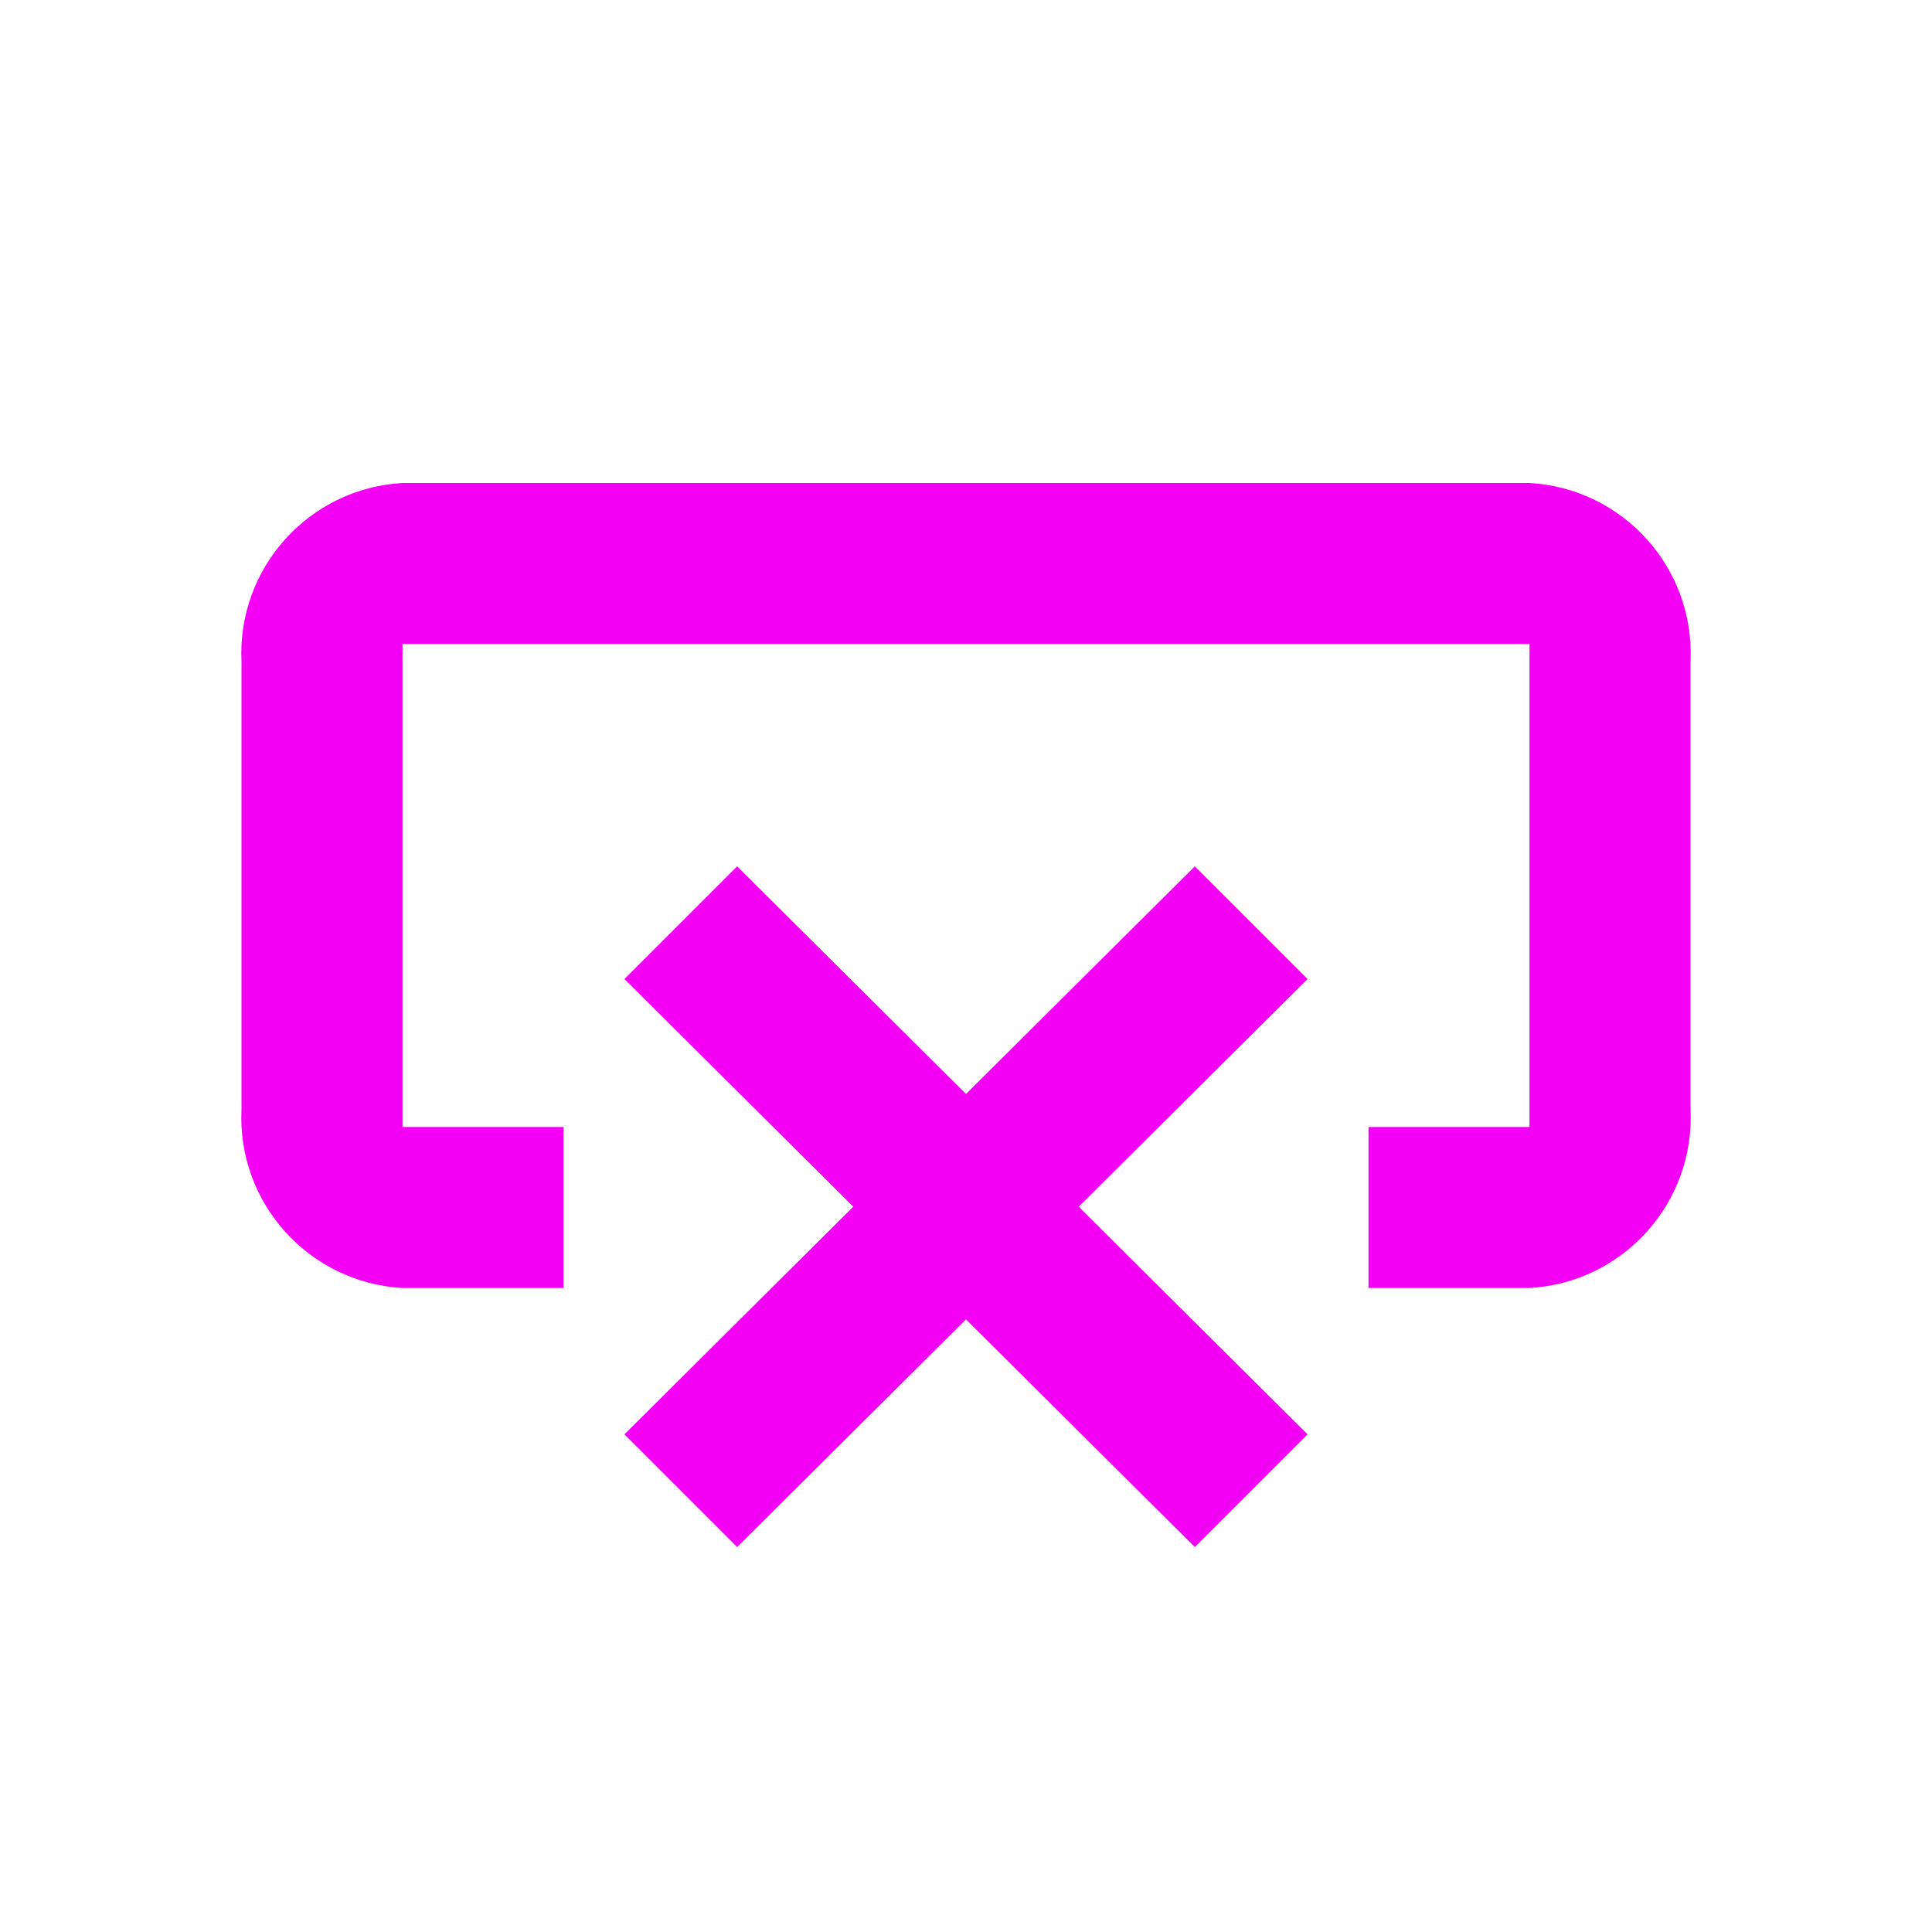
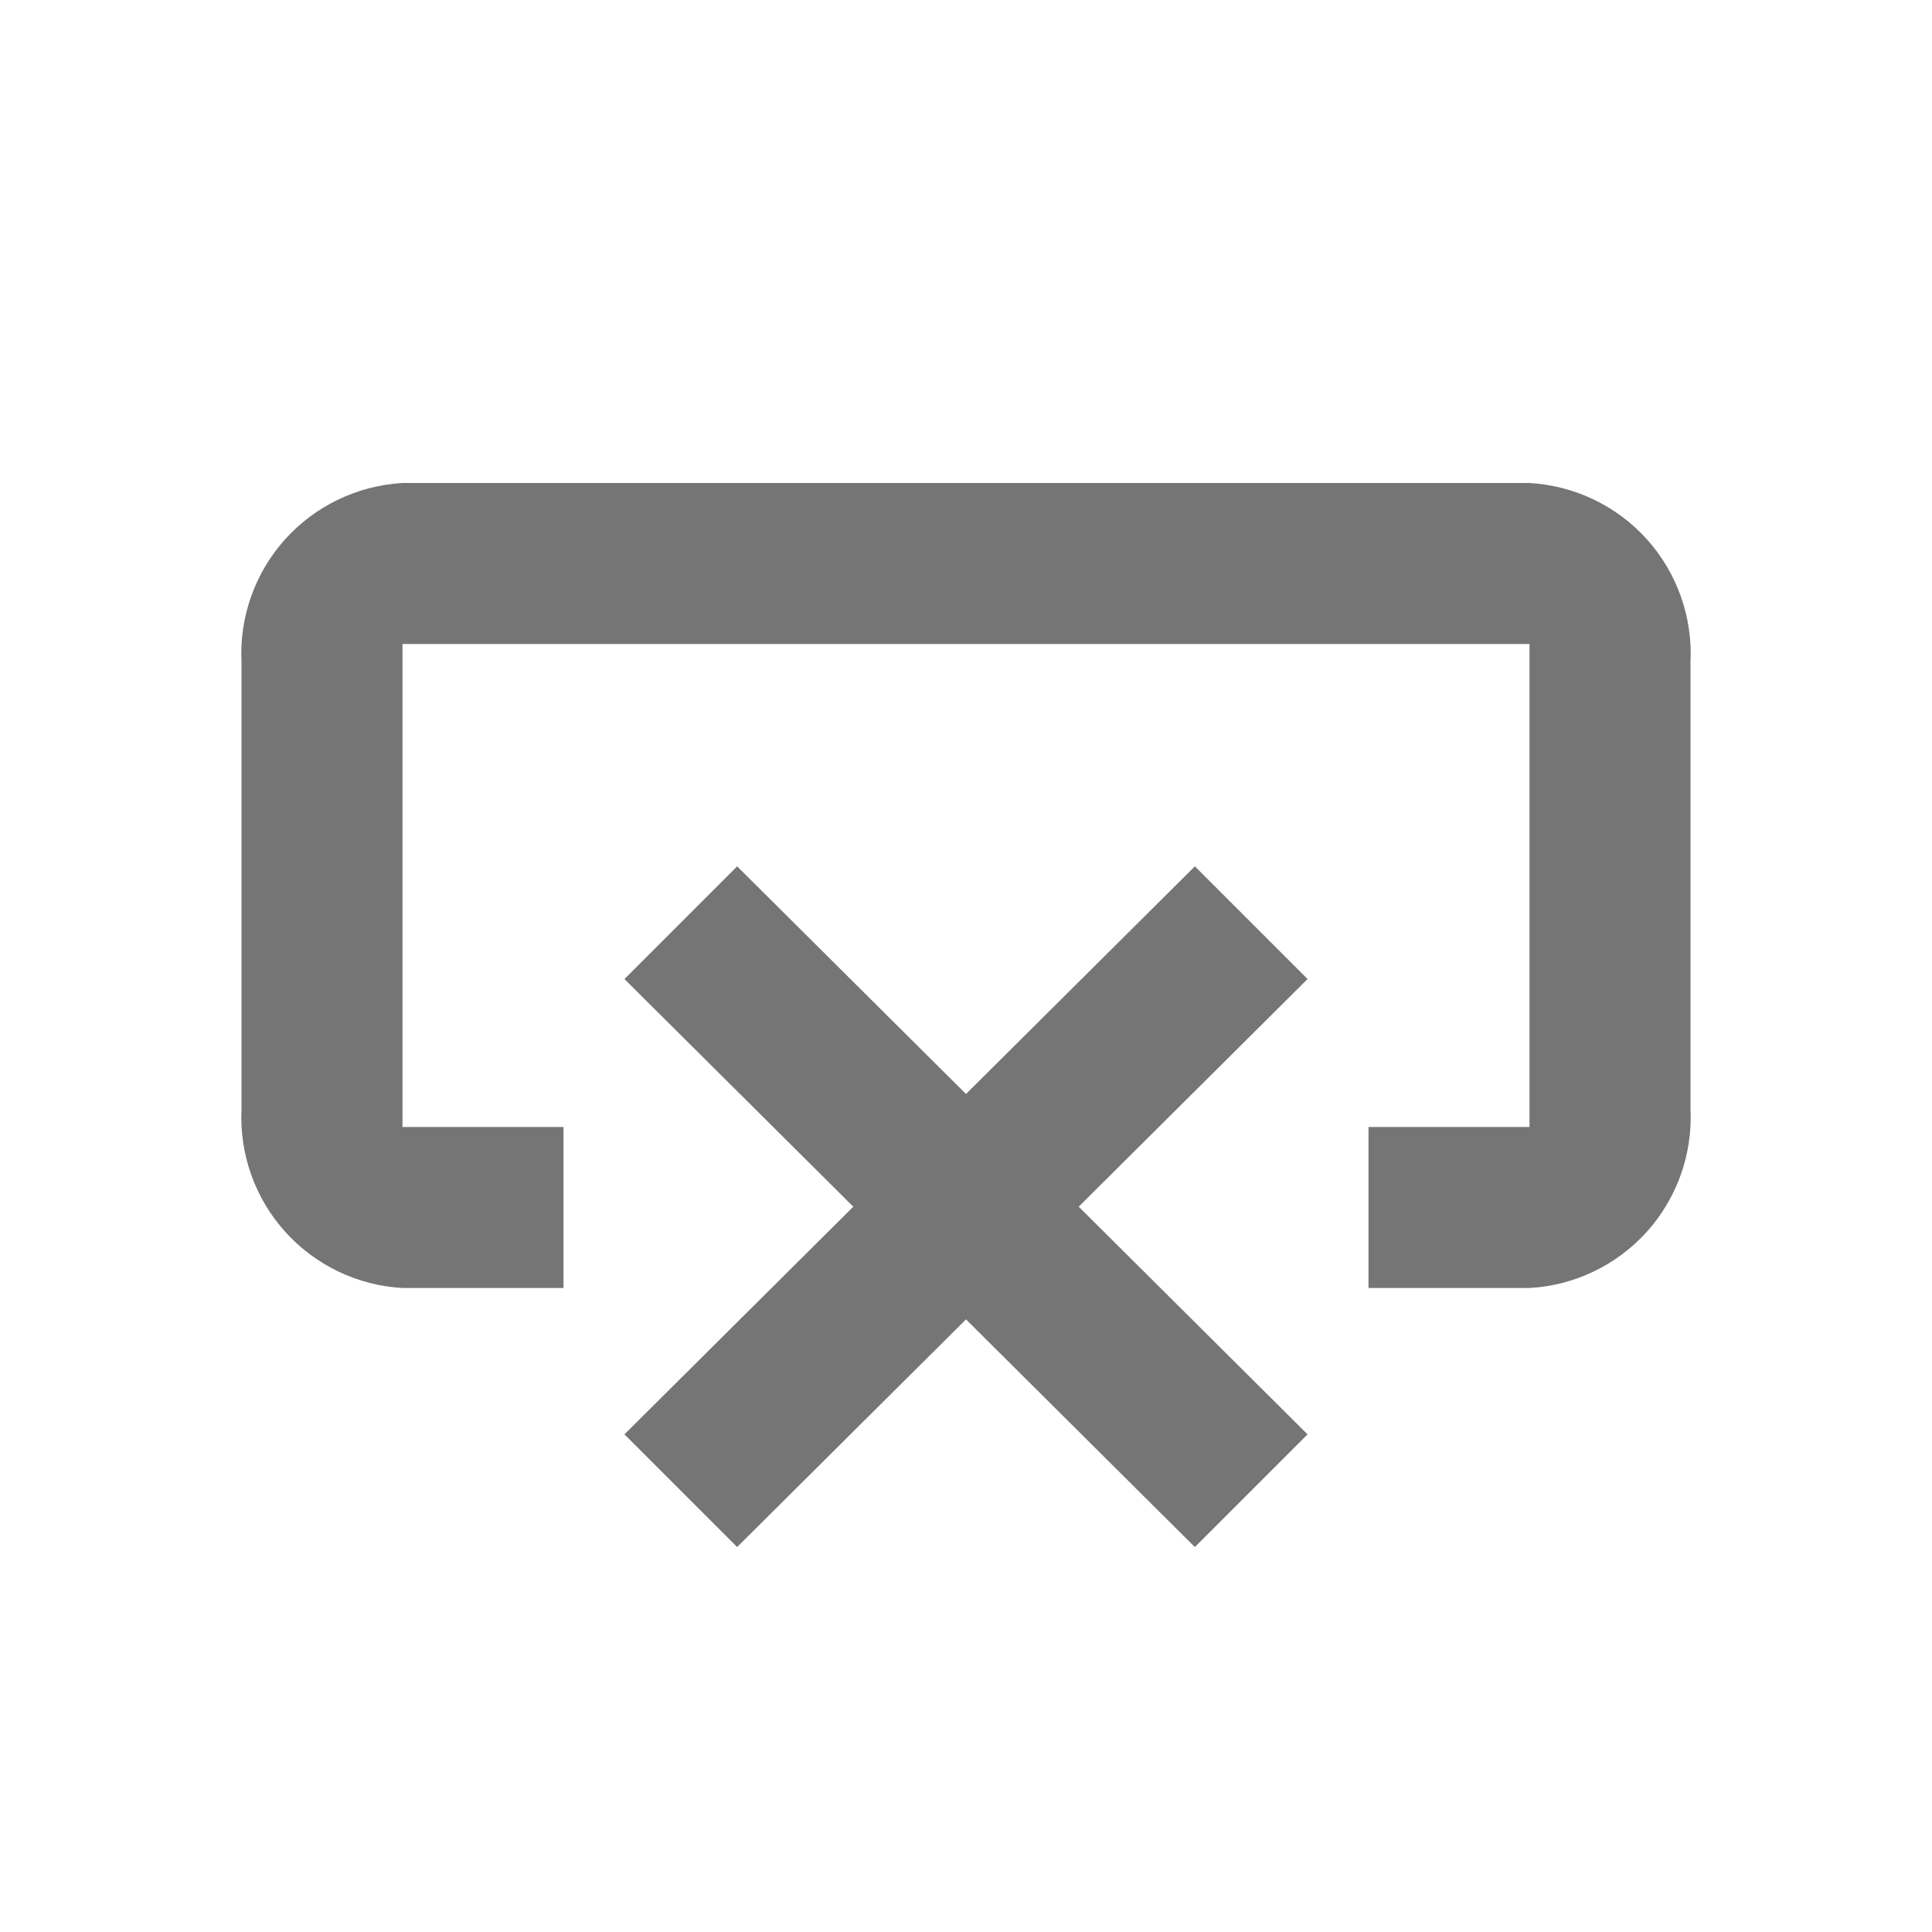
- <svg xmlns="http://www.w3.org/2000/svg" width="24" height="24" viewBox="0 0 24 24">
-   <defs>
-     <style>
-       .cls-1 {
-         fill: none;
-       }
- 
-       .cls-2 {
-         clip-path: url(#clip-delete_row);
-       }
- 
-       .cls-3 {
-         clip-path: url(#clip-path);
-       }
- 
-       .cls-4, .cls-5 {
-         fill: #f400f4;
-       }
- 
-       .cls-5 {
-         fill-rule: evenodd;
-       }
-     </style>
-     <clipPath id="clip-path">
-       <rect class="cls-1" width="24" height="24" />
-     </clipPath>
-     <clipPath id="clip-delete_row">
-       <rect width="24" height="24" />
-     </clipPath>
-   </defs>
-   <g id="delete_row" class="cls-2">
-     <g id="Component" class="cls-3">
-       <g id="Group_4" data-name="Group 4" transform="translate(24 24) rotate(180)">
-         <path id="Subtraction_2" data-name="Subtraction 2" class="cls-4" d="M-48,11H-62a2.122,2.122,0,0,1-2-2.222V3.222A2.122,2.122,0,0,1-62,1h2V3h-2V9h14V3h-2V1h2a2.122,2.122,0,0,1,2,2.222V8.778A2.122,2.122,0,0,1-48,11Z" transform="translate(67 7)" />
-         <g id="Group_1" data-name="Group 1" transform="translate(5.643 -1.604) rotate(45)">
-           <path id="path" class="cls-5" d="M16.243,9.172l-1.4-1.4L12,10.6,9.157,7.772l-1.4,1.4L10.6,12,7.757,14.828l1.4,1.4L12,13.4l2.843,2.828,1.4-1.4L13.4,12Z" transform="translate(28.971 3.01) rotate(135)" />
+ <svg xmlns="http://www.w3.org/2000/svg" width="24" height="24" viewBox="0 0 24 24" fill="none">
+   <g id="delete_row">
+     <g id="b">
+       <g id="Group">
+         <g id="Group_2">
+           <path id="Vector" d="M5 6L19 6C19.559 6.032 20.083 6.283 20.458 6.699C20.832 7.115 21.027 7.663 21 8.222V13.778C21.027 14.337 20.832 14.885 20.458 15.301C20.083 15.717 19.559 15.969 19 16H17V14H19V8L5 8V14H7V16L5 16C4.441 15.969 3.917 15.717 3.542 15.301C3.168 14.885 2.973 14.337 3 13.778V8.222C2.973 7.663 3.168 7.115 3.542 6.699C3.917 6.283 4.441 6.032 5 6Z" fill="black" fill-opacity="0.54" />
+           <g id="Group_3">
+             <path id="Vector_2" opacity="0.54" fill-rule="evenodd" clip-rule="evenodd" d="M16.243 12.162L14.843 10.762L12 13.59L9.157 10.762L7.757 12.162L10.6 14.99L7.757 17.818L9.157 19.218L12 16.39L14.843 19.218L16.243 17.818L13.4 14.99L16.243 12.162Z" fill="black" />
+           </g>
        </g>
      </g>
    </g>
  </g>
</svg>
